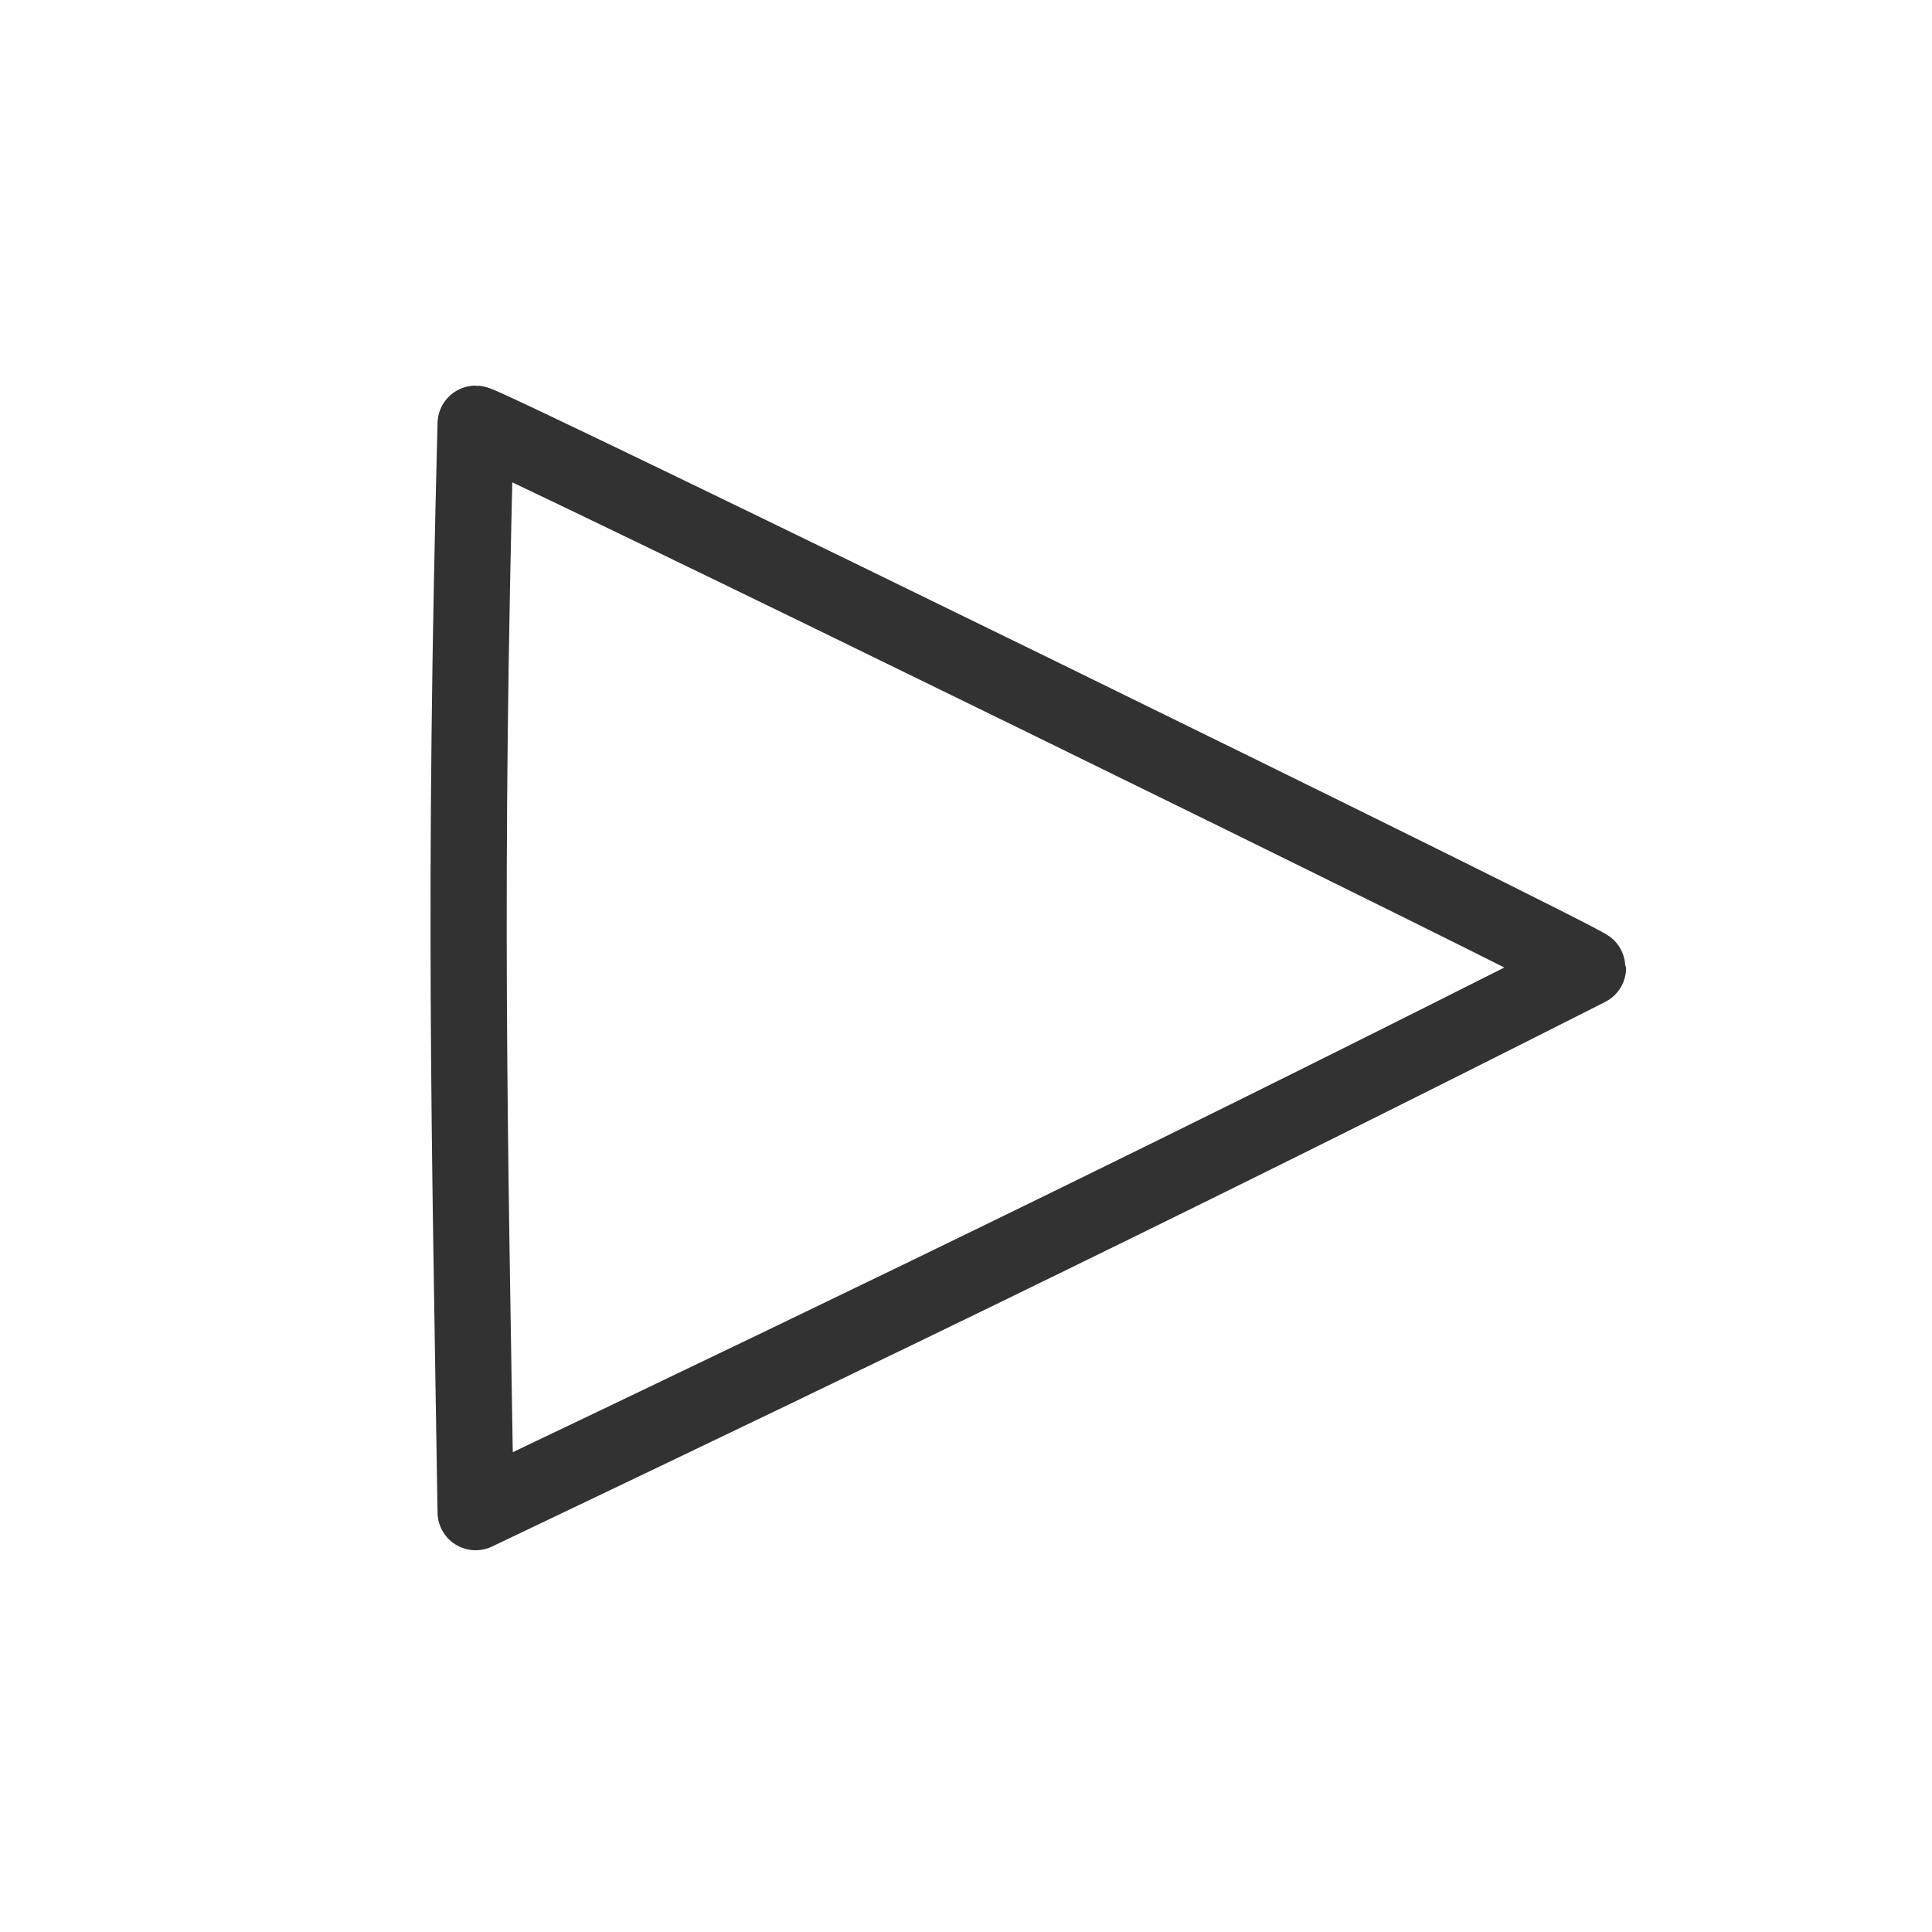
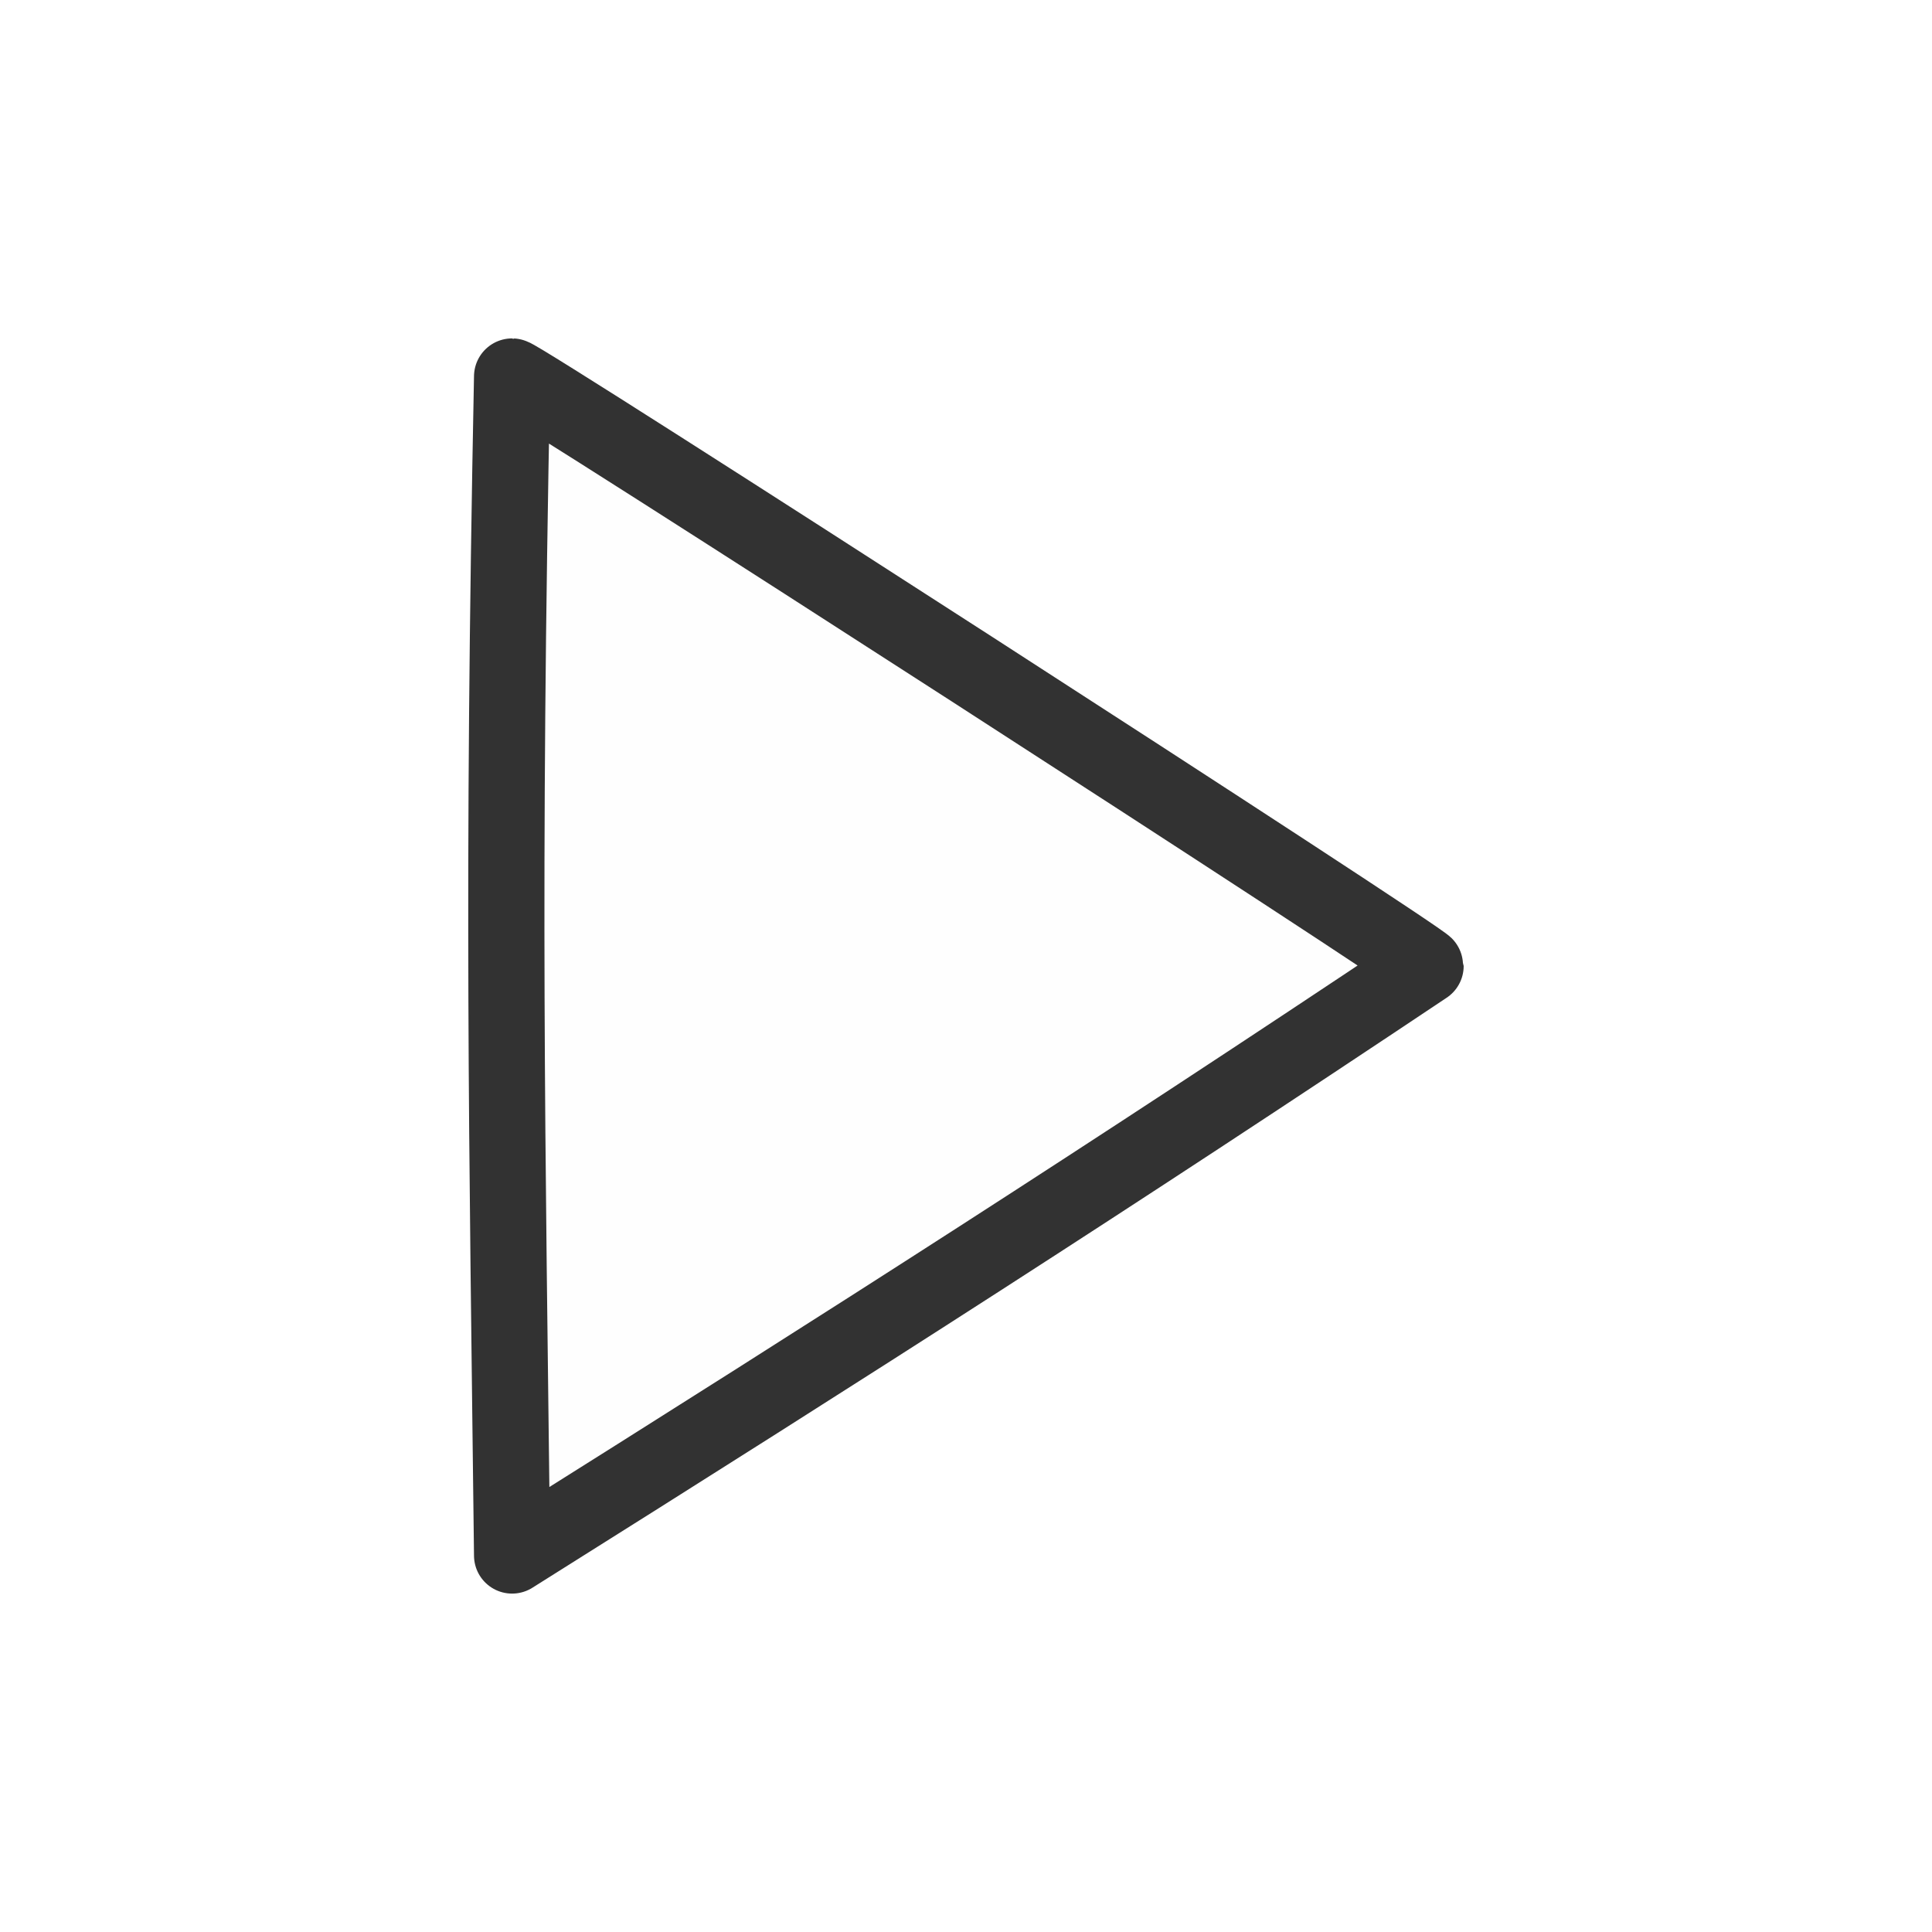
<svg xmlns="http://www.w3.org/2000/svg" version="1.1" id="svg2" width="16" height="16" viewBox="0 0 16 16">
  <defs id="defs6" />
  <g id="DISCLOSURE_TRI_RIGHT">
    <path style="fill:none;stroke-width:0.031" d="M 0,8 V 0 h 8 8 v 8 8 H 8 0 Z m 8.742,2.542 C 11.243,9.43 13.331,8.485 13.383,8.442 c 0.243,-0.204 0.243,-0.648 0,-0.852 C 13.331,7.546 11.239,6.599 8.734,5.486 L 4.18,3.462 3.981,3.475 C 3.769,3.488 3.667,3.541 3.549,3.7 3.485,3.786 3.484,3.8 3.475,7.932 3.47,10.212 3.475,12.123 3.484,12.179 c 0.022,0.125 0.154,0.285 0.28,0.34 0.052,0.023 0.171,0.042 0.263,0.043 0.156,0.001 0.501,-0.147 4.715,-2.02 z" id="path823" />
-     <path id="path821-0882-4-4" d="m 3.939,12.523 c -0.05,-3.208 -0.101,-5.155 0,-9.014 0.086,-8.8e-5 9.212,4.465 9.212,4.507 C 9.946,9.638 7.451,10.849 3.939,12.523 Z" style="display:inline;fill:#fefefe;fill-opacity:1;stroke:#323232;stroke-width:0.631;stroke-linejoin:round;stroke-dasharray:none;stroke-opacity:1;enable-background:new" />
+     <path id="path821-0882-4-4-7" d="m 4.241,12.882 c -0.041,-3.475 -0.083,-5.584 0,-9.764 0.07,-9.53e-5 7.565,4.836 7.565,4.882 C 9.175,9.757 7.126,11.069 4.241,12.882 Z" style="display:inline;fill:#fefefe;fill-opacity:1;stroke:#323232;stroke-width:0.631;stroke-linejoin:round;stroke-dasharray:none;stroke-opacity:1;enable-background:new" />
  </g>
</svg>
